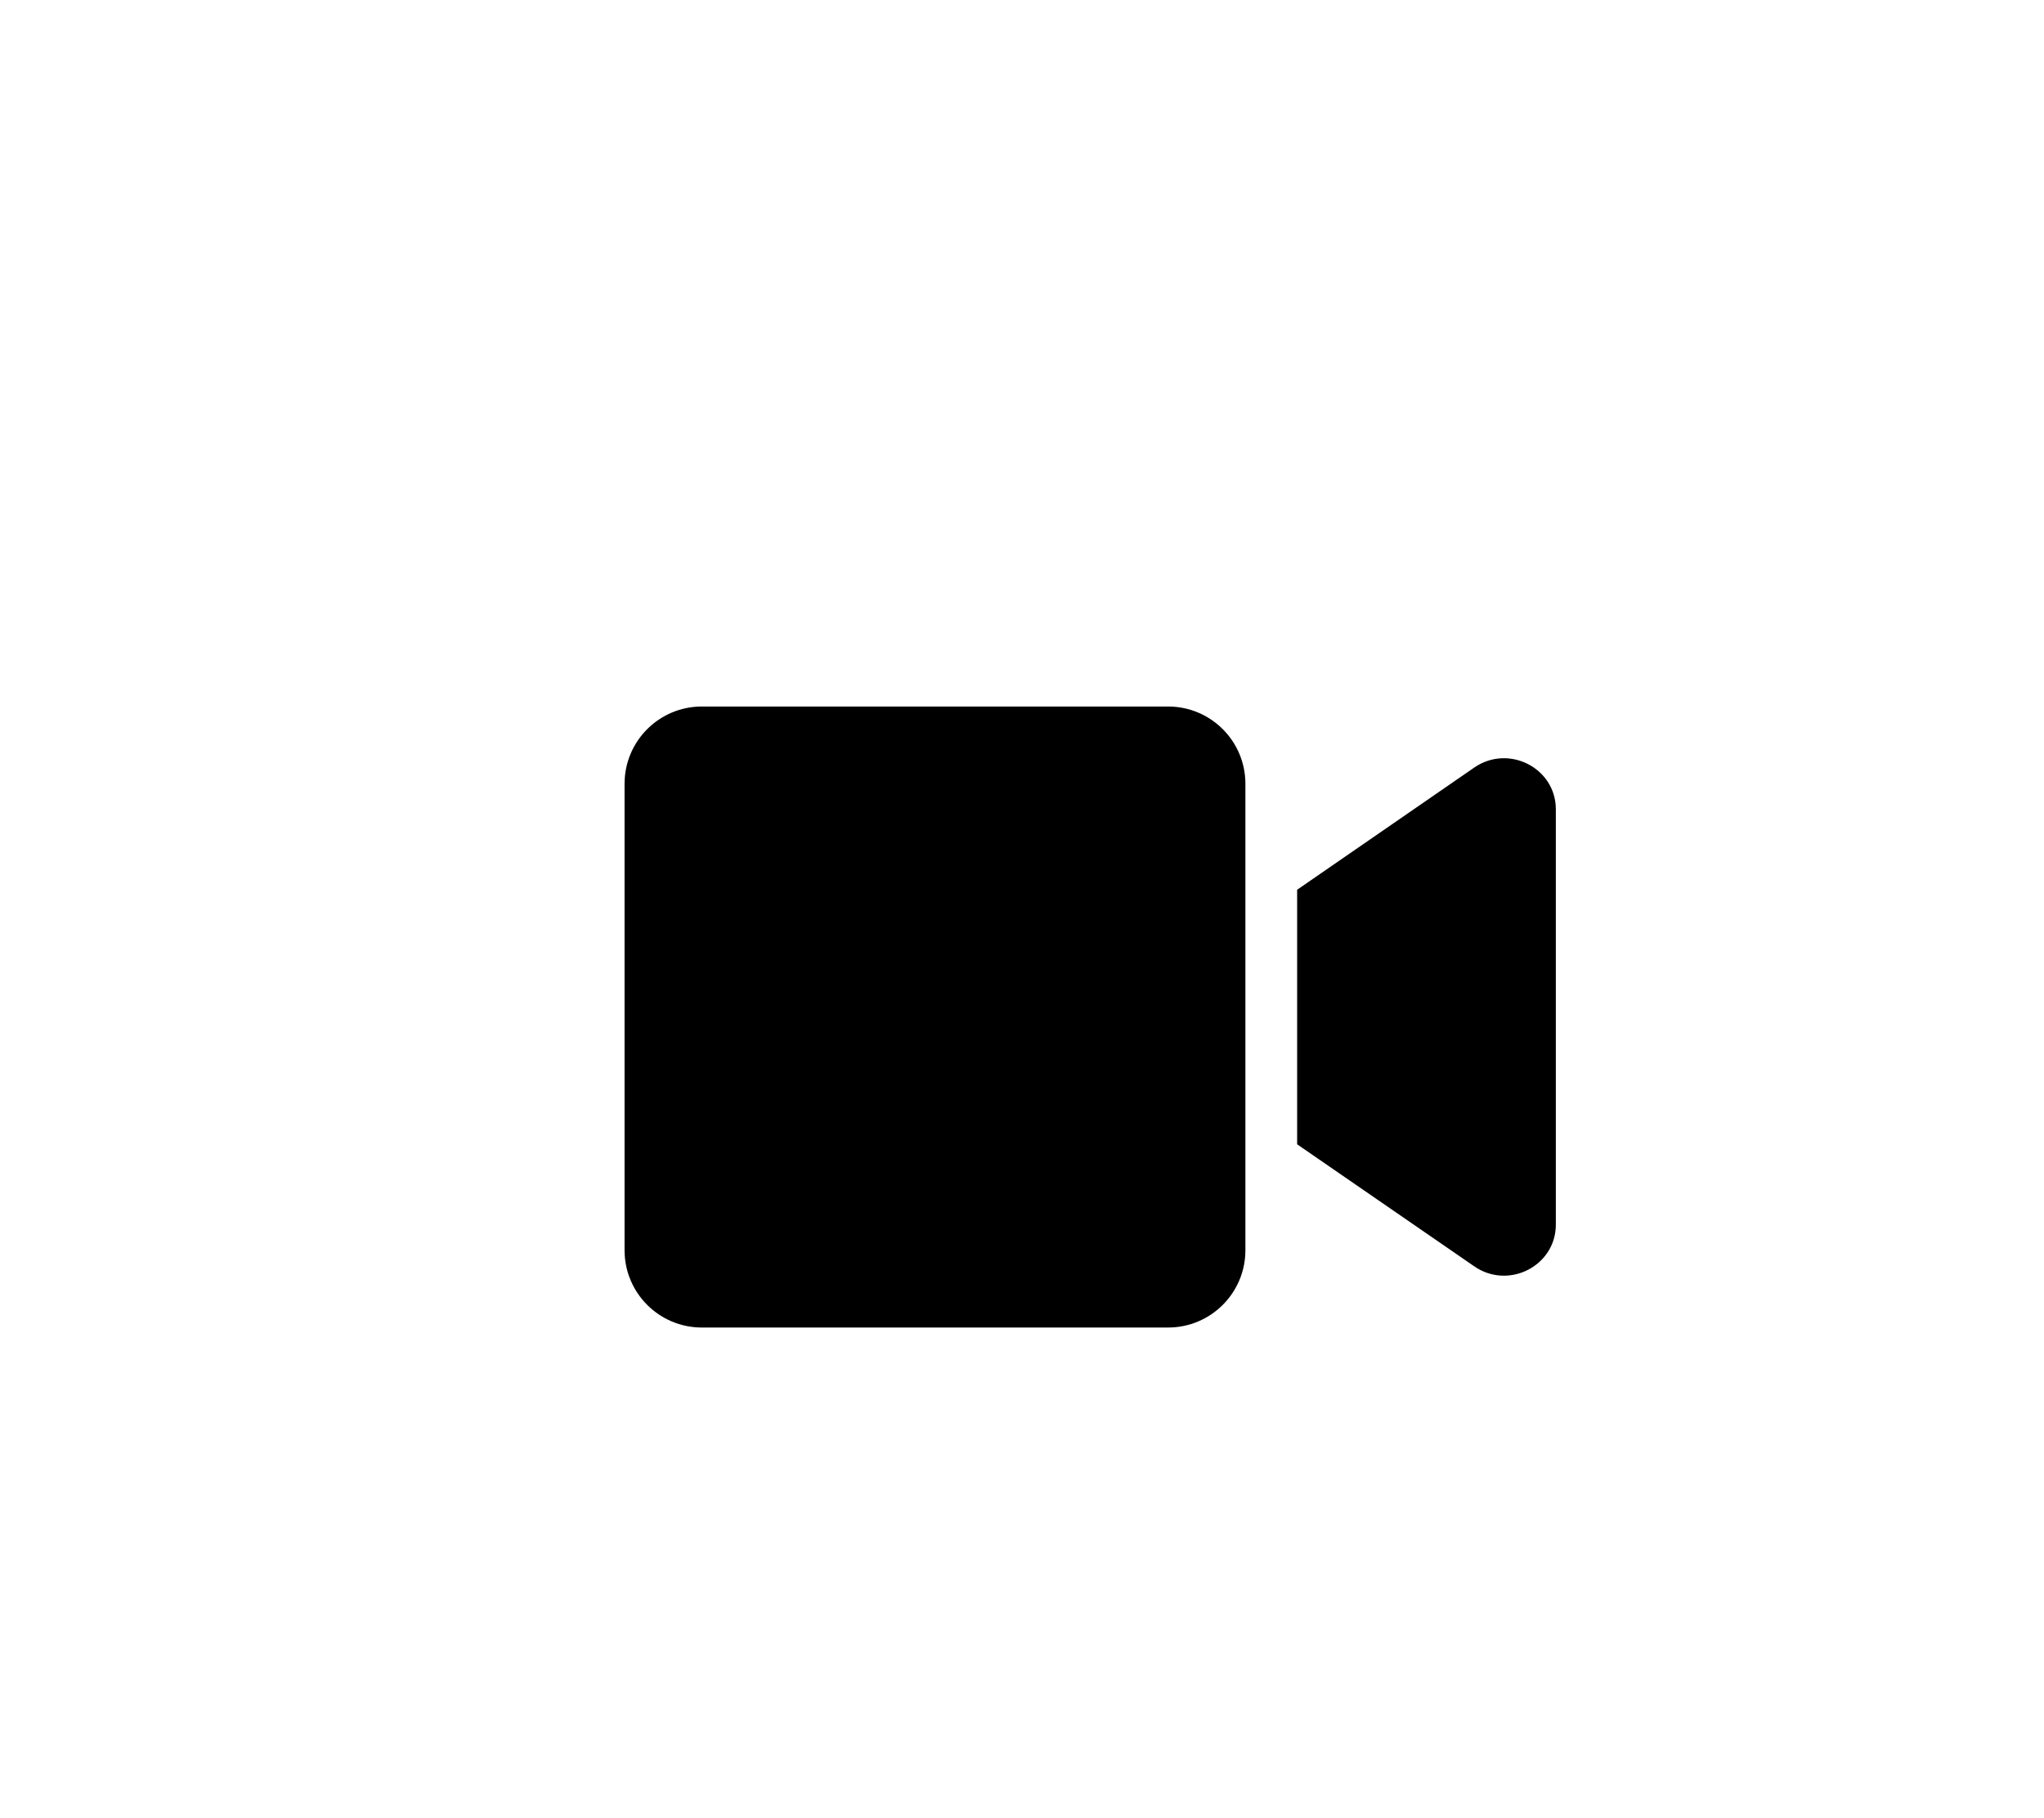
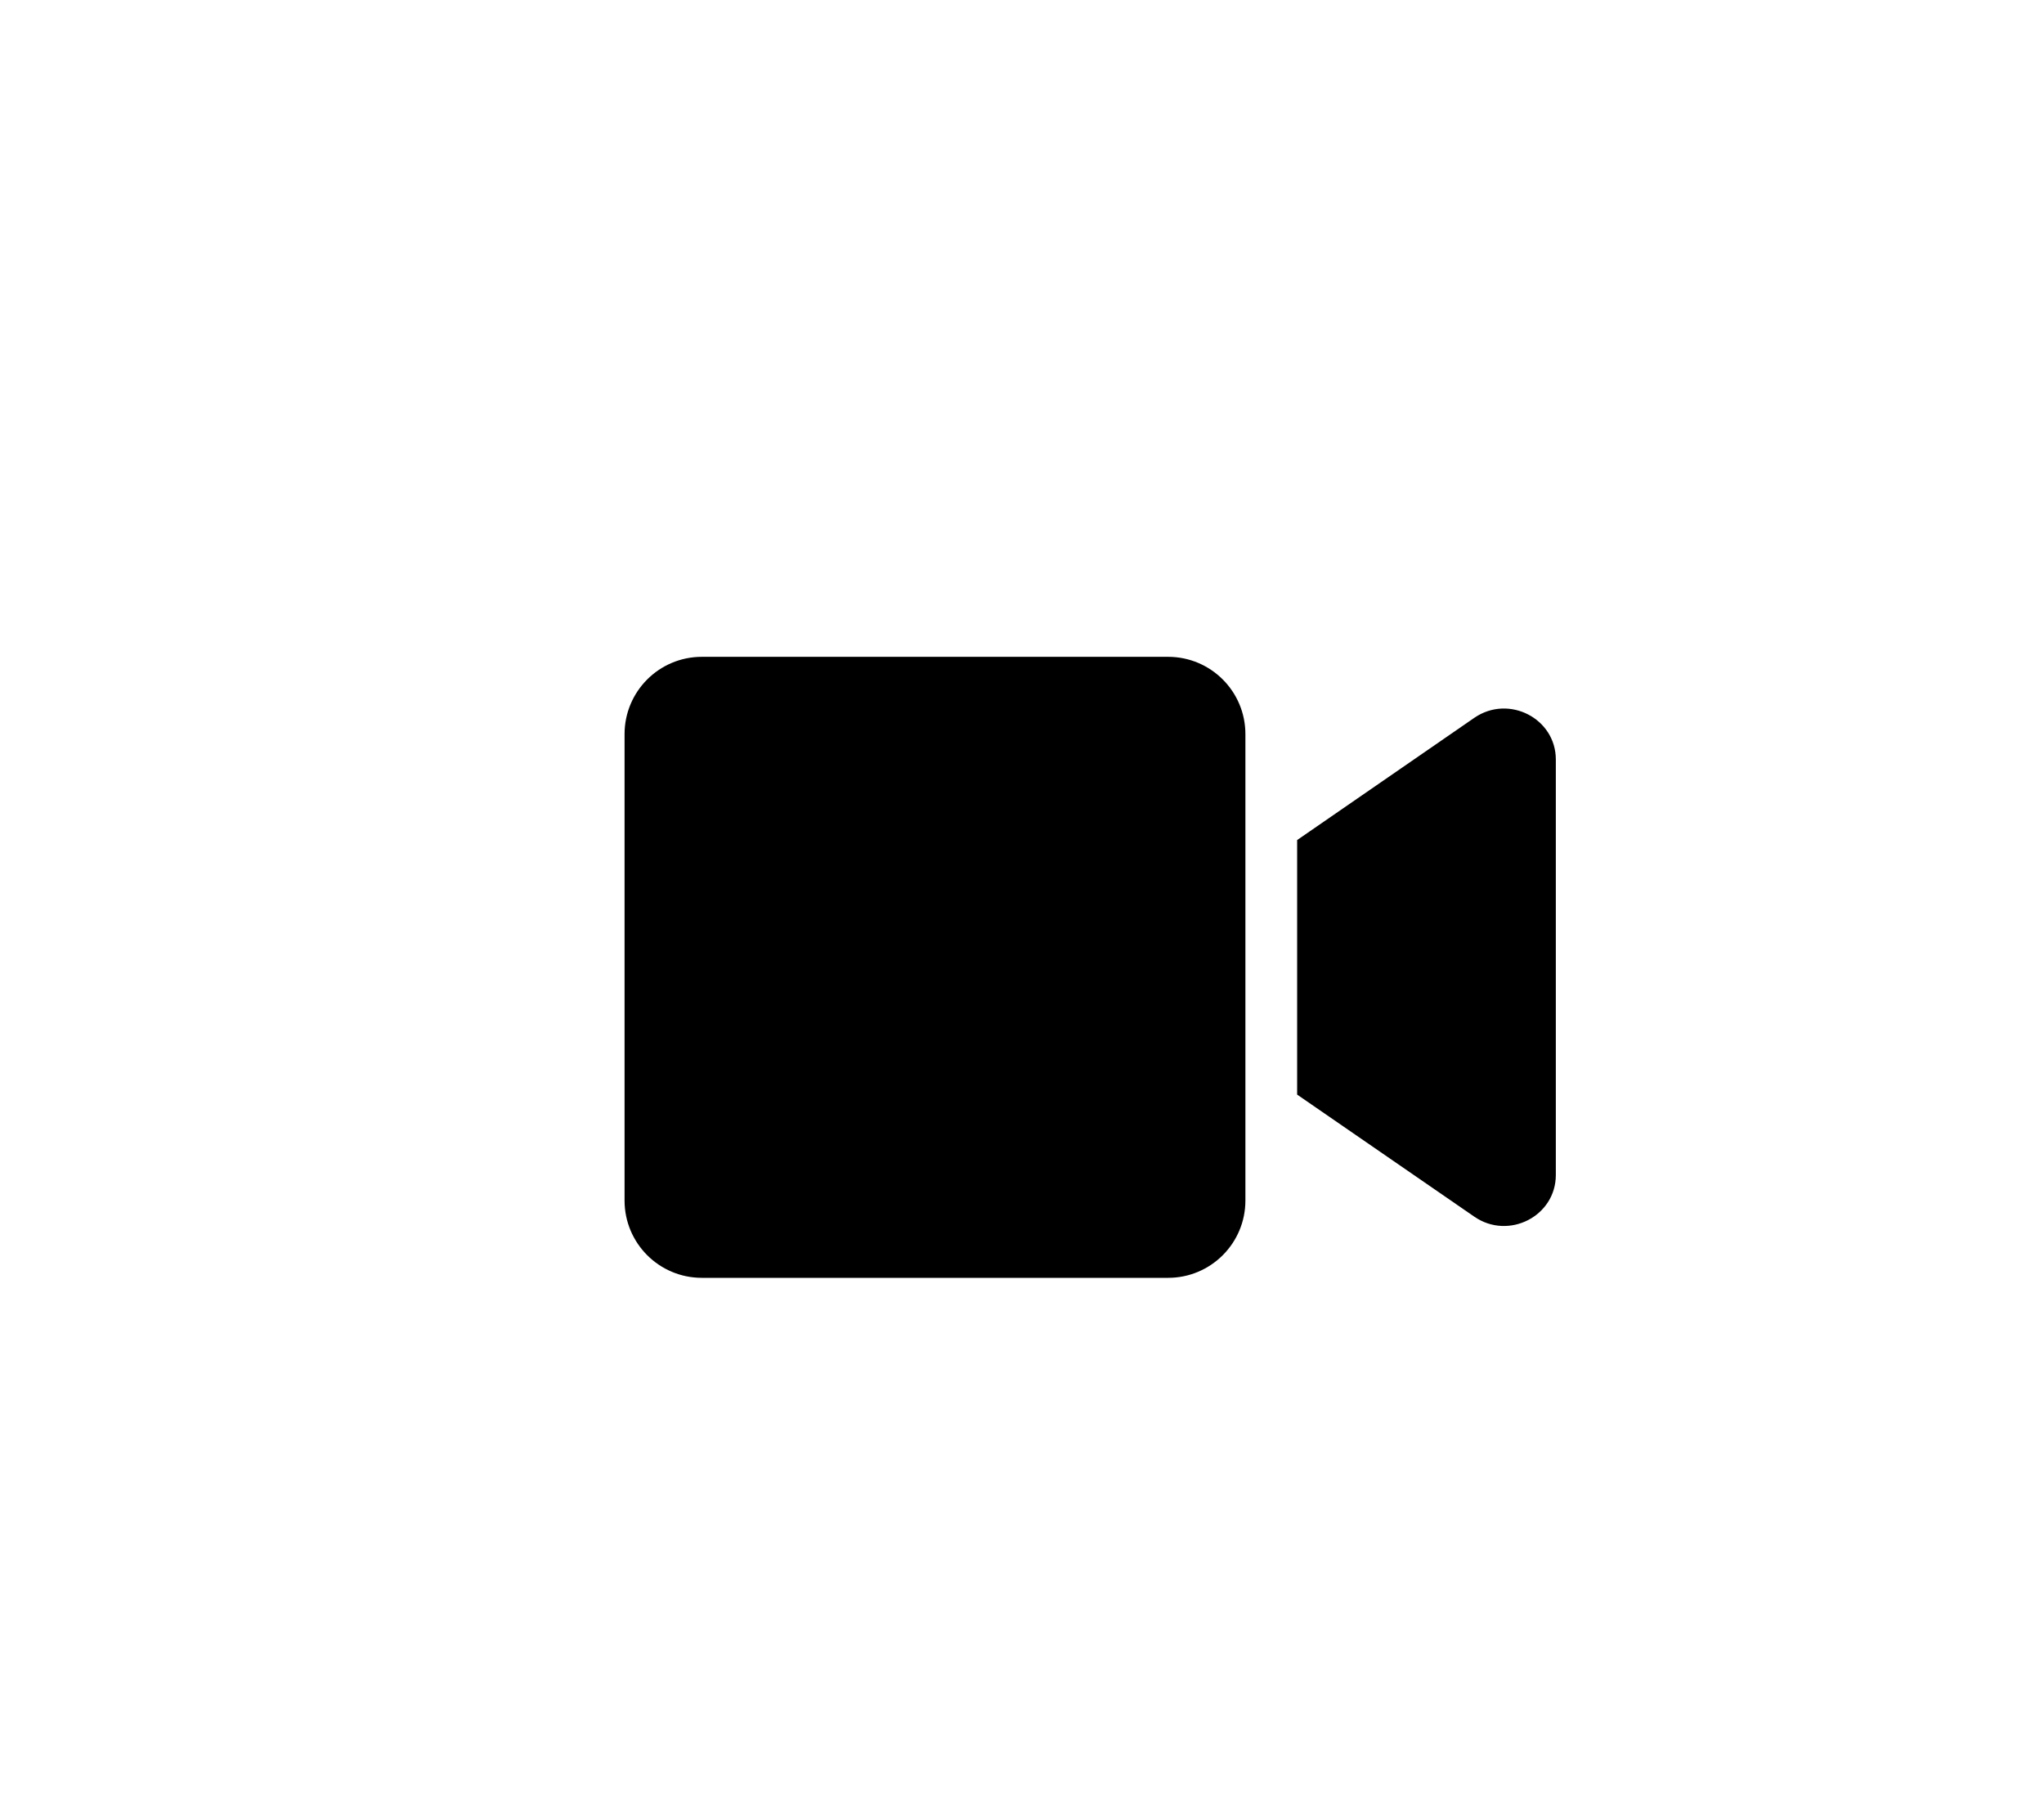
<svg xmlns="http://www.w3.org/2000/svg" viewBox="0 0 576 512" version="1.1" id="svg4">
  <defs id="defs8" />
-   <path d="M 329.177,199.045 H 197.778 C 185.75,199.045 176,208.795 176,220.823 V 352.222 C 176,364.25 185.75,374 197.778,374 H 329.177 c 12.028,0 21.778,-9.75 21.778,-21.778 V 220.823 c 0,-12.028 -9.75,-21.778 -21.778,-21.778 z m 86.293,17.177 -49.935,34.444 v 71.713 l 49.935,34.399 c 9.659,6.652 22.963,-0.137 22.963,-11.755 V 227.977 c 0,-11.573 -13.258,-18.407 -22.963,-11.755 z" id="path2" style="stroke-width:0.456" />
+   <path d="M 329.177,185.045 H 197.778 C 185.75,185.045 176,194.795 176,206.823 V 338.222 C 176,350.25 185.75,360 197.778,360 H 329.177 c 12.028,0 21.778,-9.75 21.778,-21.778 V 206.823 c 0,-12.028 -9.75,-21.778 -21.778,-21.778 z m 86.293,17.177 -49.935,34.444 v 71.713 l 49.935,34.399 c 9.659,6.652 22.963,-0.137 22.963,-11.755 V 213.977 c 0,-11.573 -13.258,-18.407 -22.963,-11.755 z" id="path2" style="stroke-width:0.456" />
</svg>
